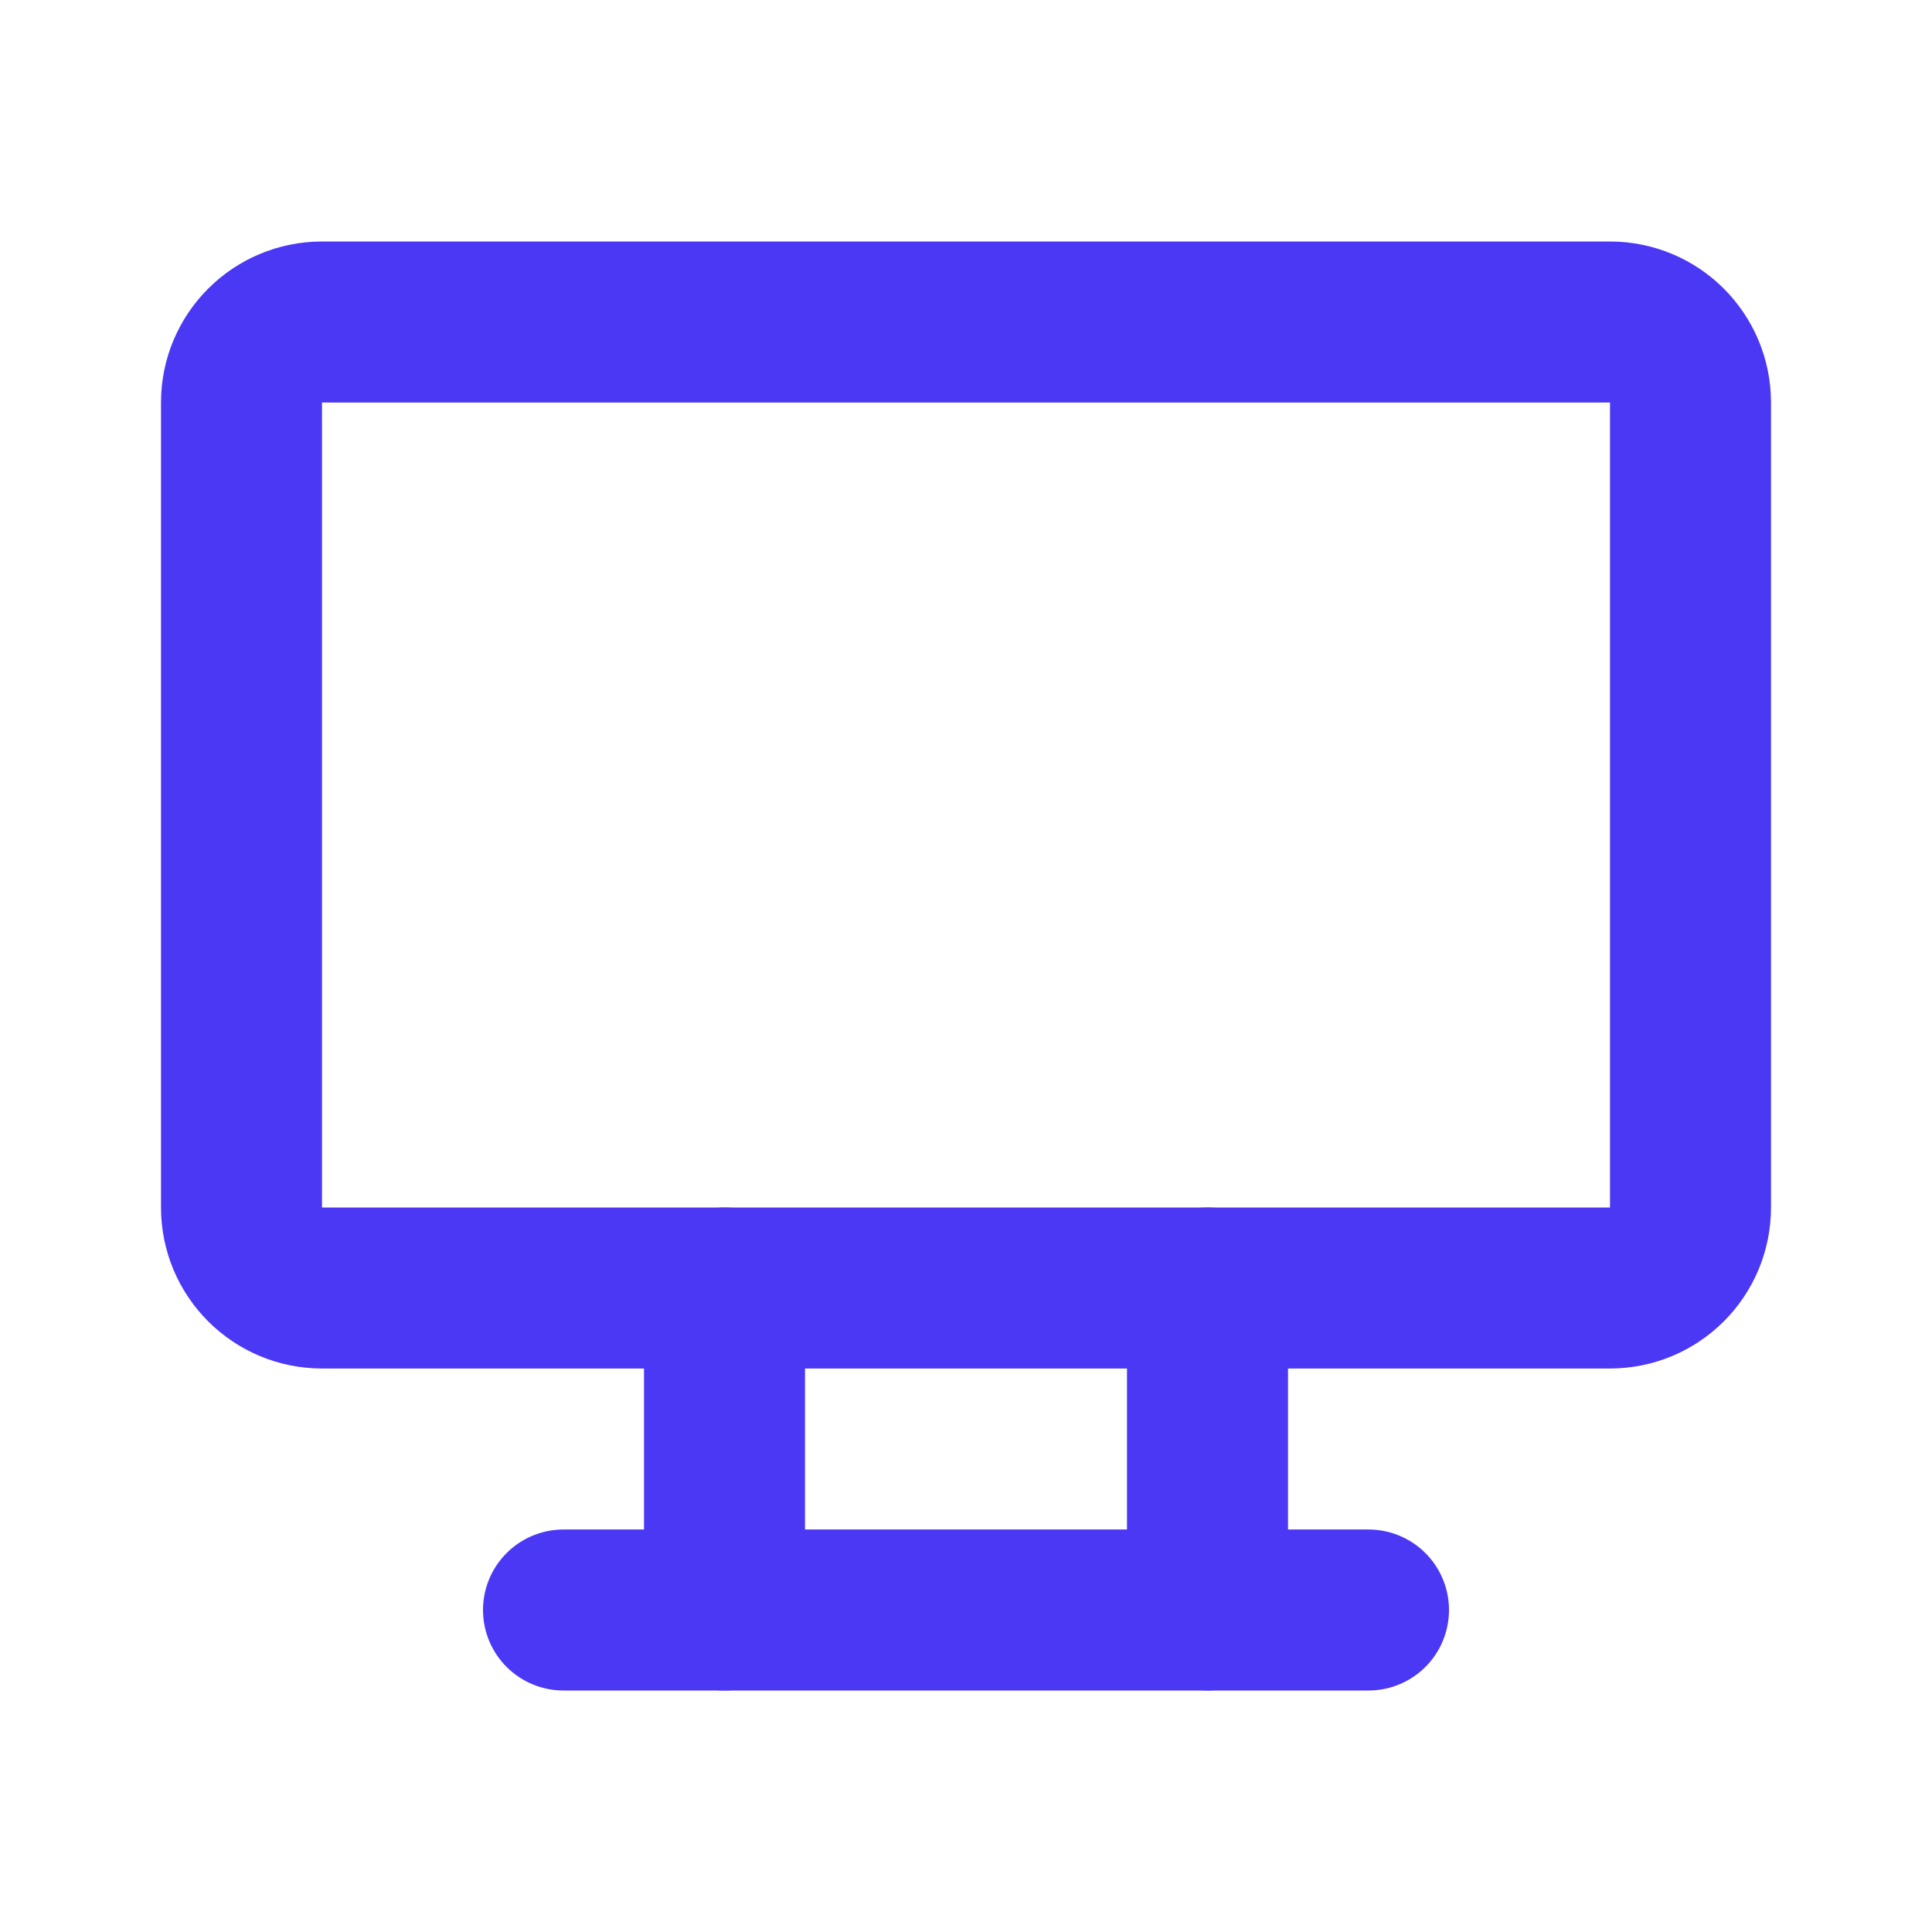
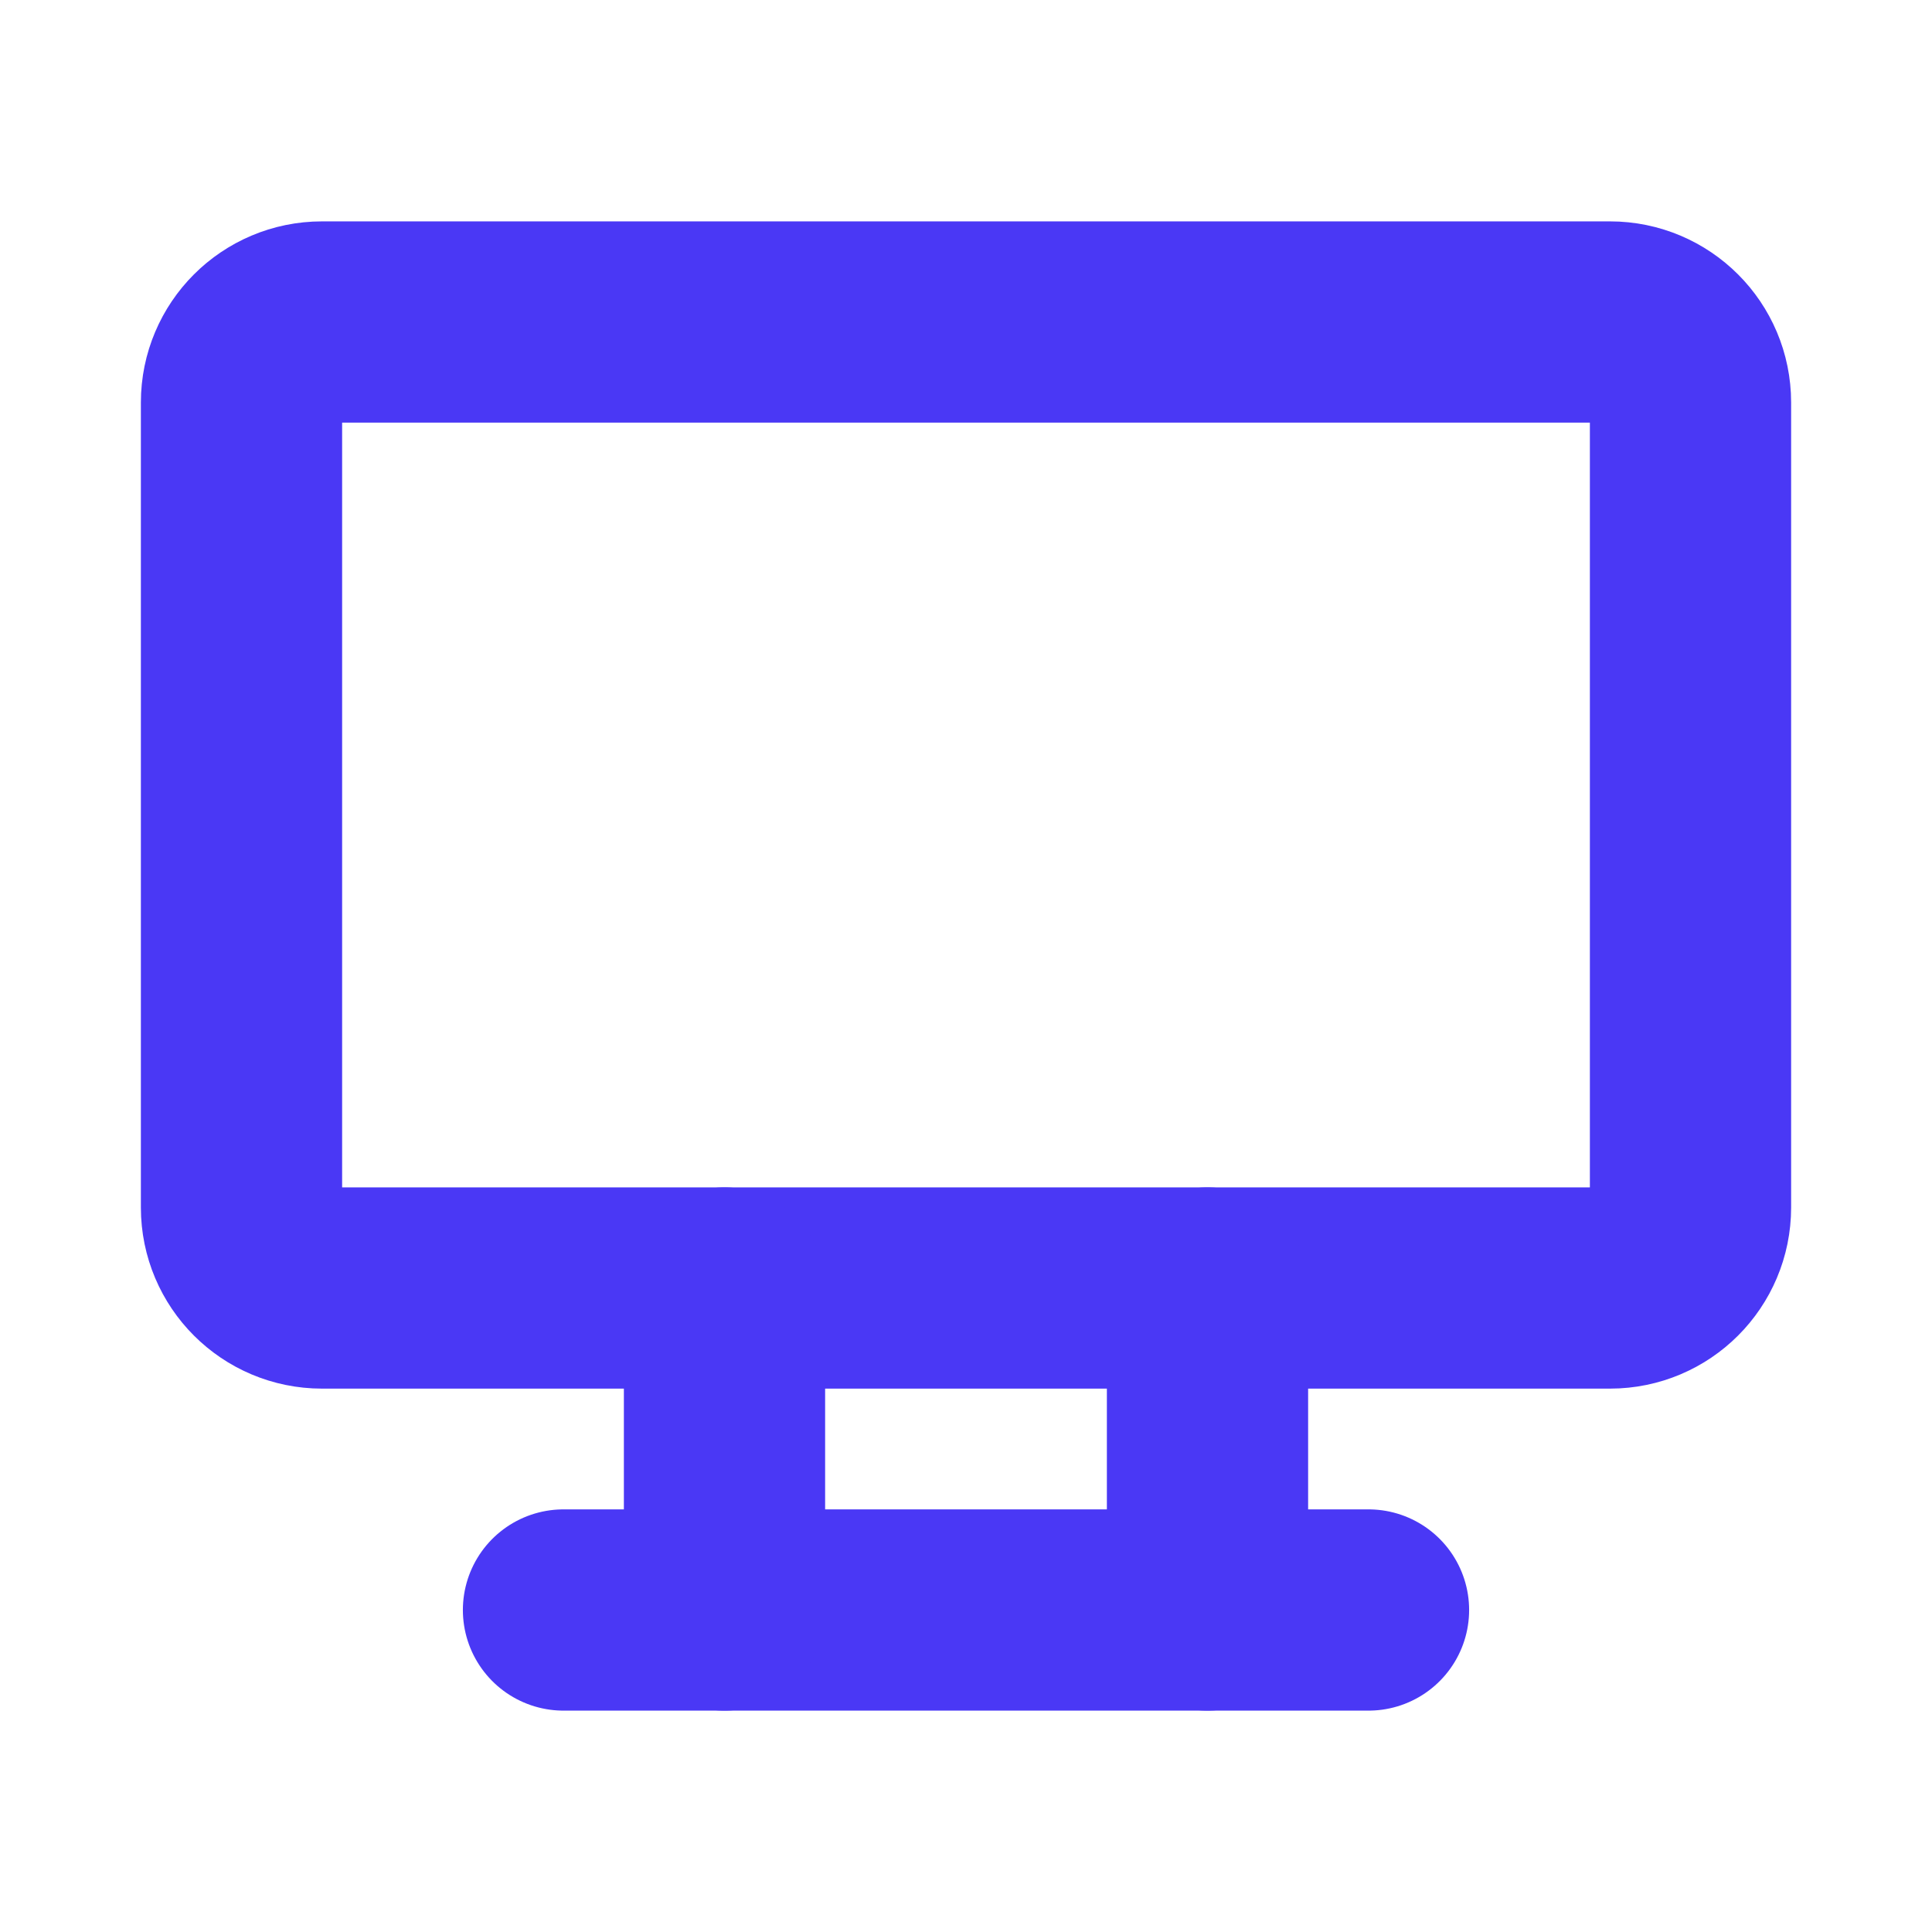
- <svg xmlns="http://www.w3.org/2000/svg" width="24" height="24" viewBox="0 0 24 24" fill="none" stroke="#4A38F5" stroke-width="2" stroke-linecap="round" stroke-linejoin="round" aria-hidden="true">
+ <svg xmlns="http://www.w3.org/2000/svg" width="24" height="24" viewBox="0 0 24 24" fill="none" stroke="#4A38F5" stroke-width="2.5" stroke-linecap="round" stroke-linejoin="round" aria-hidden="true">
  <rect x="3" y="4" width="18" height="12" rx="1" />
  <path d="M7 20h10" />
  <path d="M9 16v4" />
  <path d="M15 16v4" />
</svg>
